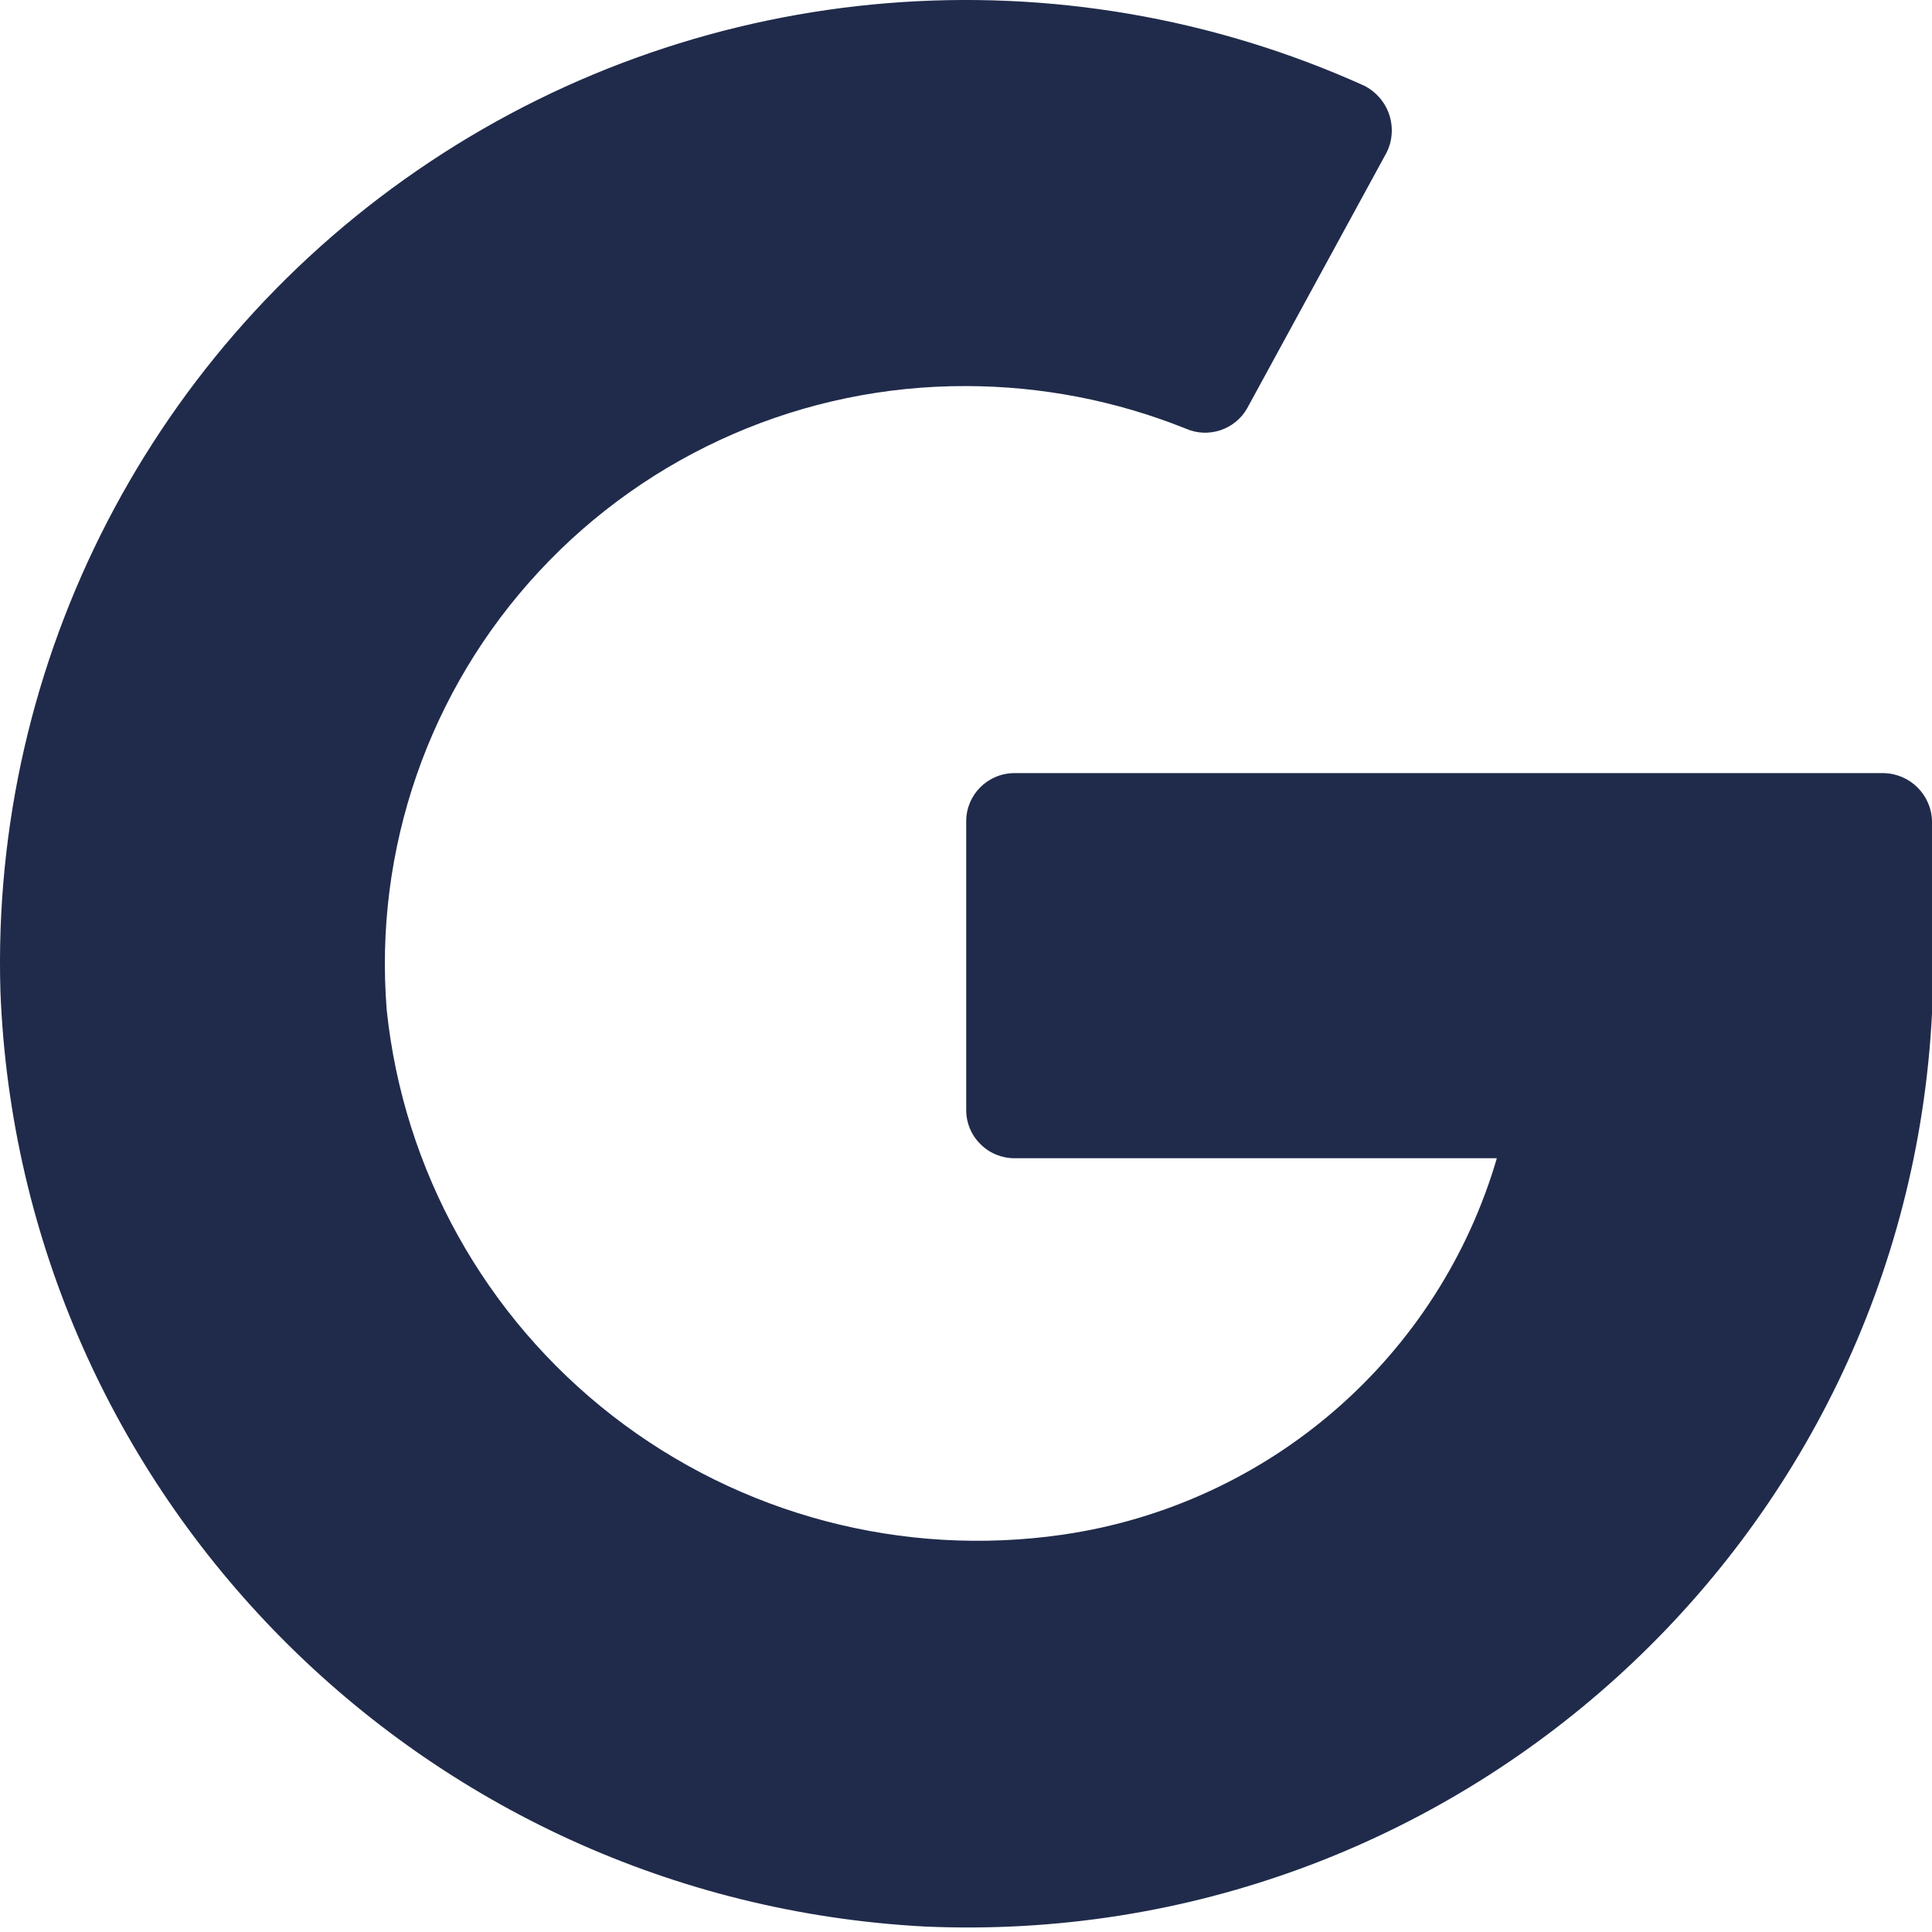
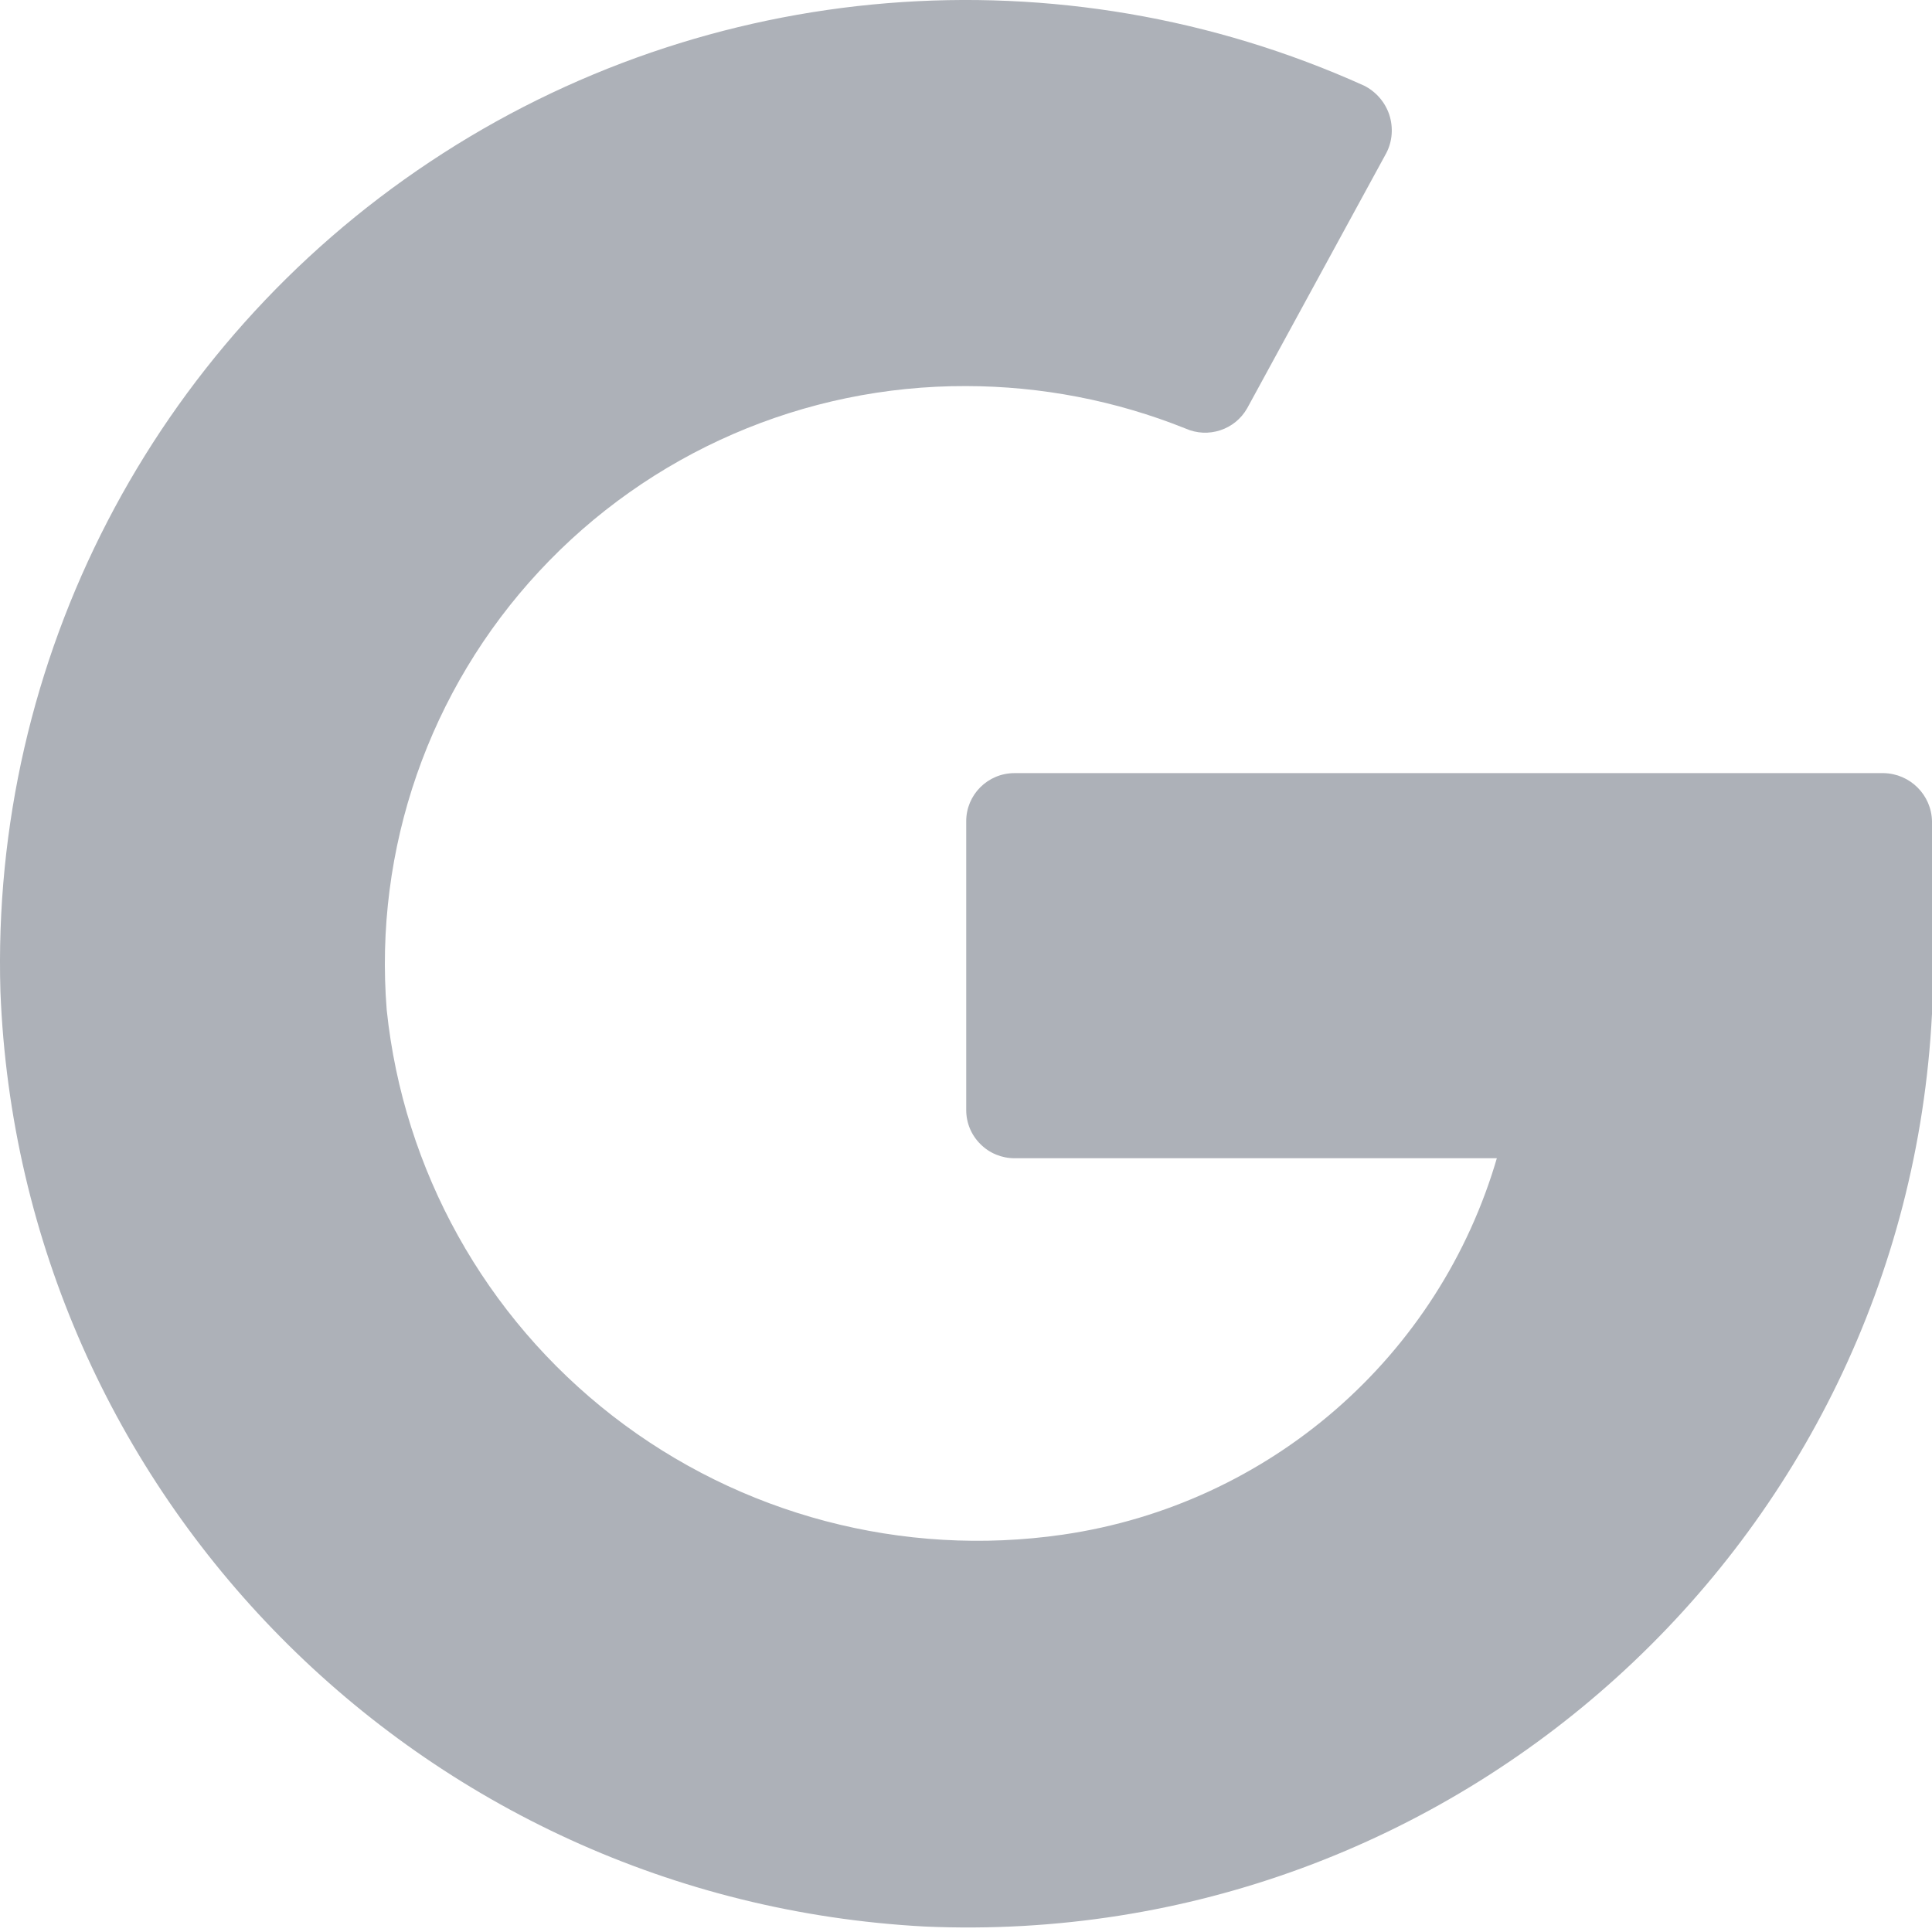
<svg xmlns="http://www.w3.org/2000/svg" width="18" height="18" viewBox="0 0 18 18" fill="none">
-   <path d="M13.951 10.773C13.413 12.639 11.829 14.018 9.902 14.298C8.411 14.514 6.896 14.114 5.708 13.192C4.519 12.269 3.759 10.903 3.603 9.41C3.482 7.909 3.997 6.427 5.023 5.323C6.049 4.218 7.492 3.592 9.002 3.597C9.702 3.598 10.395 3.732 11.044 3.992C11.256 4.087 11.506 4.005 11.62 3.803L12.916 1.426C12.973 1.316 12.982 1.188 12.944 1.07C12.905 0.952 12.82 0.854 12.709 0.798C9.881 -0.478 6.591 -0.211 4.008 1.506C1.424 3.222 -0.089 6.145 0.004 9.239C0.188 13.923 3.919 17.698 8.615 17.949C13.556 18.167 17.748 14.369 18 9.445V7.651C17.995 7.406 17.796 7.208 17.55 7.203H9.452C9.203 7.203 9.002 7.404 9.002 7.651V10.342C9.002 10.461 9.049 10.575 9.134 10.659C9.218 10.744 9.333 10.791 9.452 10.791H13.951" fill="#202B4B" />
+   <path d="M13.951 10.773C13.413 12.639 11.829 14.018 9.902 14.298C8.411 14.514 6.896 14.114 5.708 13.192C4.519 12.269 3.759 10.903 3.603 9.41C3.482 7.909 3.997 6.427 5.023 5.323C6.049 4.218 7.492 3.592 9.002 3.597C9.702 3.598 10.395 3.732 11.044 3.992C11.256 4.087 11.506 4.005 11.62 3.803L12.916 1.426C12.973 1.316 12.982 1.188 12.944 1.07C12.905 0.952 12.82 0.854 12.709 0.798C9.881 -0.478 6.591 -0.211 4.008 1.506C1.424 3.222 -0.089 6.145 0.004 9.239C0.188 13.923 3.919 17.698 8.615 17.949C13.556 18.167 17.748 14.369 18 9.445V7.651C17.995 7.406 17.796 7.208 17.55 7.203H9.452C9.203 7.203 9.002 7.404 9.002 7.651V10.342C9.002 10.461 9.049 10.575 9.134 10.659C9.218 10.744 9.333 10.791 9.452 10.791H13.951" fill="#ADB1B8" />
</svg>
